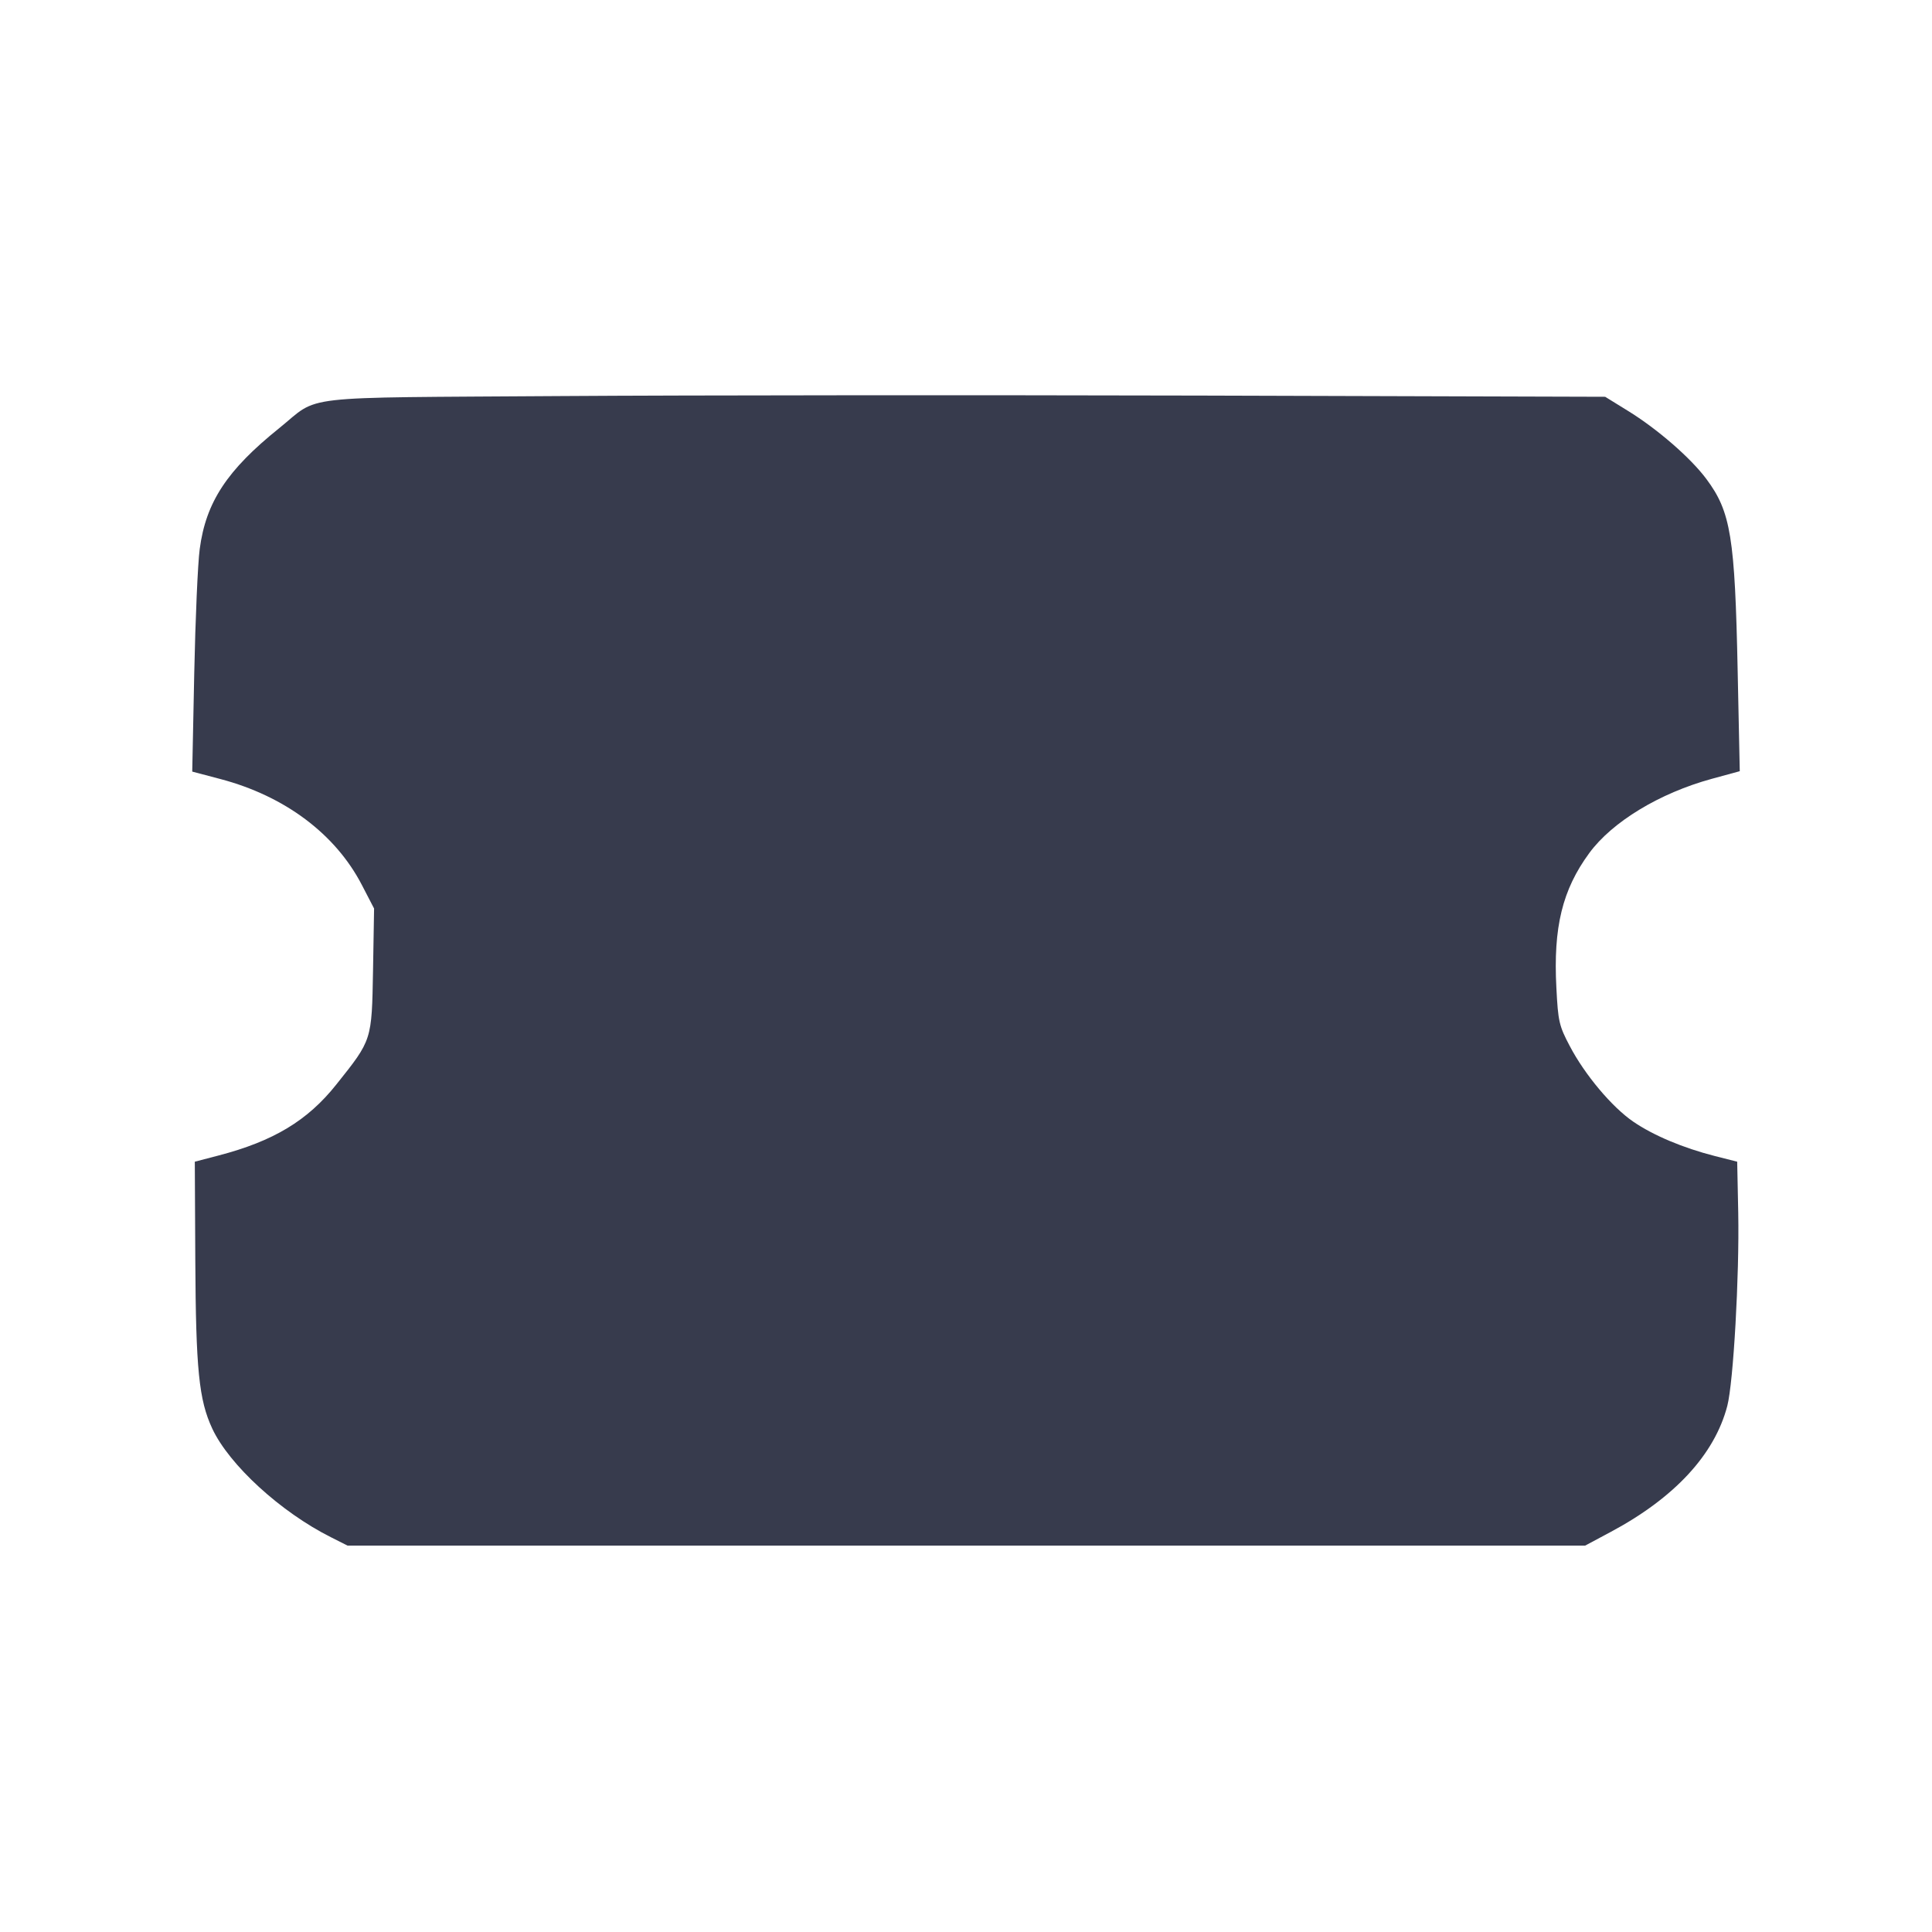
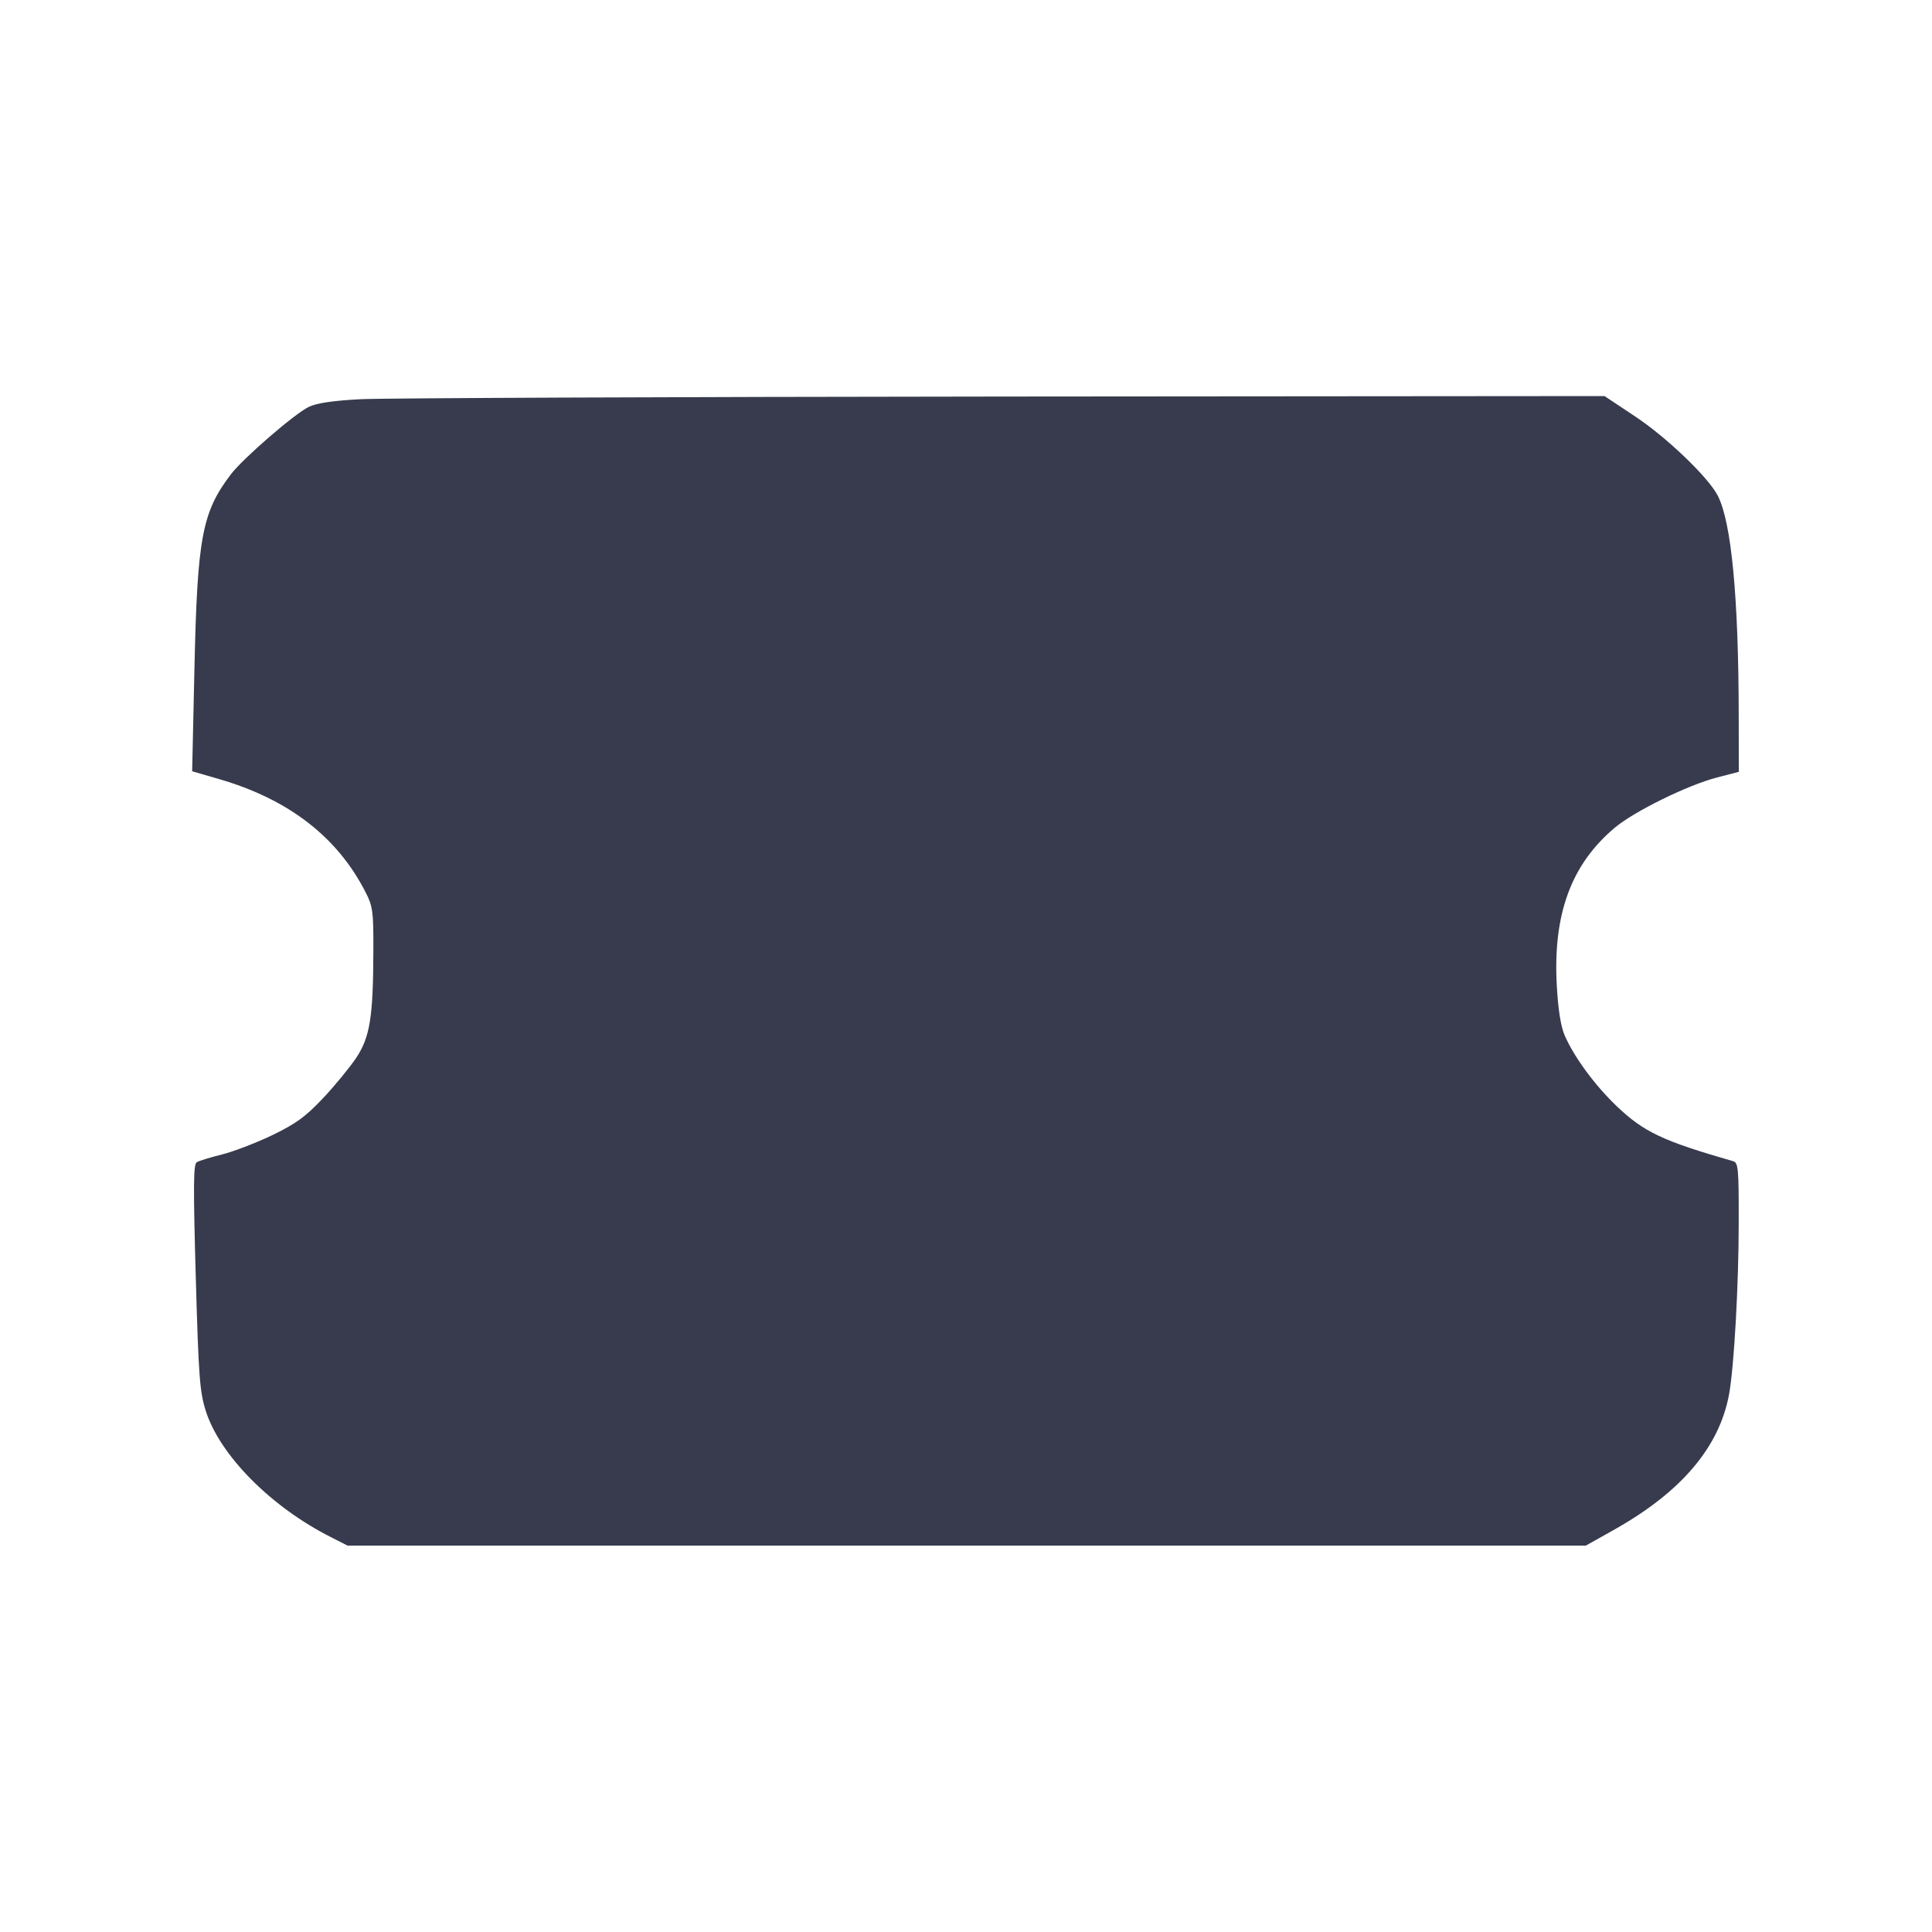
<svg xmlns="http://www.w3.org/2000/svg" width="24" height="24" viewBox="0 0 24 24" fill="none">
-   <path d="M6.960 4.920 C 3.623 4.943,3.987 4.901,3.467 5.320 C 2.820 5.840,2.558 6.238,2.481 6.820 C 2.457 6.996,2.427 7.690,2.413 8.362 L 2.388 9.585 2.740 9.678 C 3.538 9.889,4.167 10.360,4.495 10.993 L 4.647 11.286 4.634 12.053 C 4.618 12.929,4.623 12.914,4.178 13.472 C 3.821 13.921,3.397 14.176,2.715 14.354 L 2.420 14.431 2.426 15.645 C 2.433 17.018,2.471 17.390,2.637 17.747 C 2.848 18.198,3.487 18.783,4.109 19.095 L 4.317 19.200 12.004 19.200 L 19.691 19.200 20.002 19.034 C 20.800 18.609,21.299 18.070,21.457 17.465 C 21.533 17.171,21.608 15.848,21.593 15.065 L 21.580 14.431 21.300 14.360 C 20.908 14.260,20.537 14.104,20.288 13.933 C 20.024 13.752,19.687 13.351,19.500 12.994 C 19.368 12.744,19.355 12.689,19.334 12.272 C 19.294 11.519,19.408 11.053,19.742 10.598 C 20.027 10.209,20.616 9.852,21.264 9.675 L 21.612 9.580 21.586 8.340 C 21.552 6.668,21.501 6.358,21.197 5.950 C 21.003 5.689,20.588 5.328,20.220 5.102 L 19.940 4.929 14.920 4.914 C 12.159 4.907,8.577 4.909,6.960 4.920 " fill="#373B4D" stroke="none" fill-rule="evenodd" />
+   <path d="M4.480 4.959 C 4.136 4.977,3.935 5.007,3.837 5.054 C 3.661 5.138,3.020 5.693,2.869 5.891 C 2.509 6.364,2.451 6.675,2.415 8.321 L 2.387 9.581 2.718 9.677 C 3.585 9.928,4.194 10.398,4.544 11.089 C 4.631 11.260,4.640 11.326,4.638 11.809 C 4.636 12.635,4.596 12.883,4.425 13.141 C 4.345 13.260,4.160 13.486,4.013 13.642 C 3.795 13.873,3.678 13.958,3.383 14.101 C 3.183 14.197,2.902 14.305,2.758 14.341 C 2.613 14.377,2.472 14.420,2.444 14.438 C 2.402 14.463,2.400 14.737,2.432 15.865 C 2.467 17.106,2.481 17.289,2.556 17.526 C 2.731 18.078,3.366 18.719,4.109 19.094 L 4.317 19.200 12.009 19.200 L 19.700 19.200 20.049 19.004 C 20.887 18.534,21.360 17.976,21.480 17.316 C 21.542 16.970,21.599 15.960,21.599 15.173 C 21.600 14.514,21.593 14.443,21.530 14.425 C 20.657 14.174,20.421 14.063,20.085 13.743 C 19.814 13.484,19.559 13.139,19.439 12.867 C 19.390 12.756,19.357 12.552,19.340 12.260 C 19.287 11.363,19.515 10.738,20.062 10.280 C 20.305 10.077,20.966 9.752,21.330 9.658 L 21.600 9.588 21.599 8.884 C 21.597 7.413,21.508 6.485,21.338 6.156 C 21.221 5.929,20.706 5.435,20.318 5.177 L 19.932 4.920 12.456 4.926 C 8.344 4.930,4.755 4.945,4.480 4.959 " fill="#373B4D" stroke="none" fill-rule="evenodd" />
</svg>
